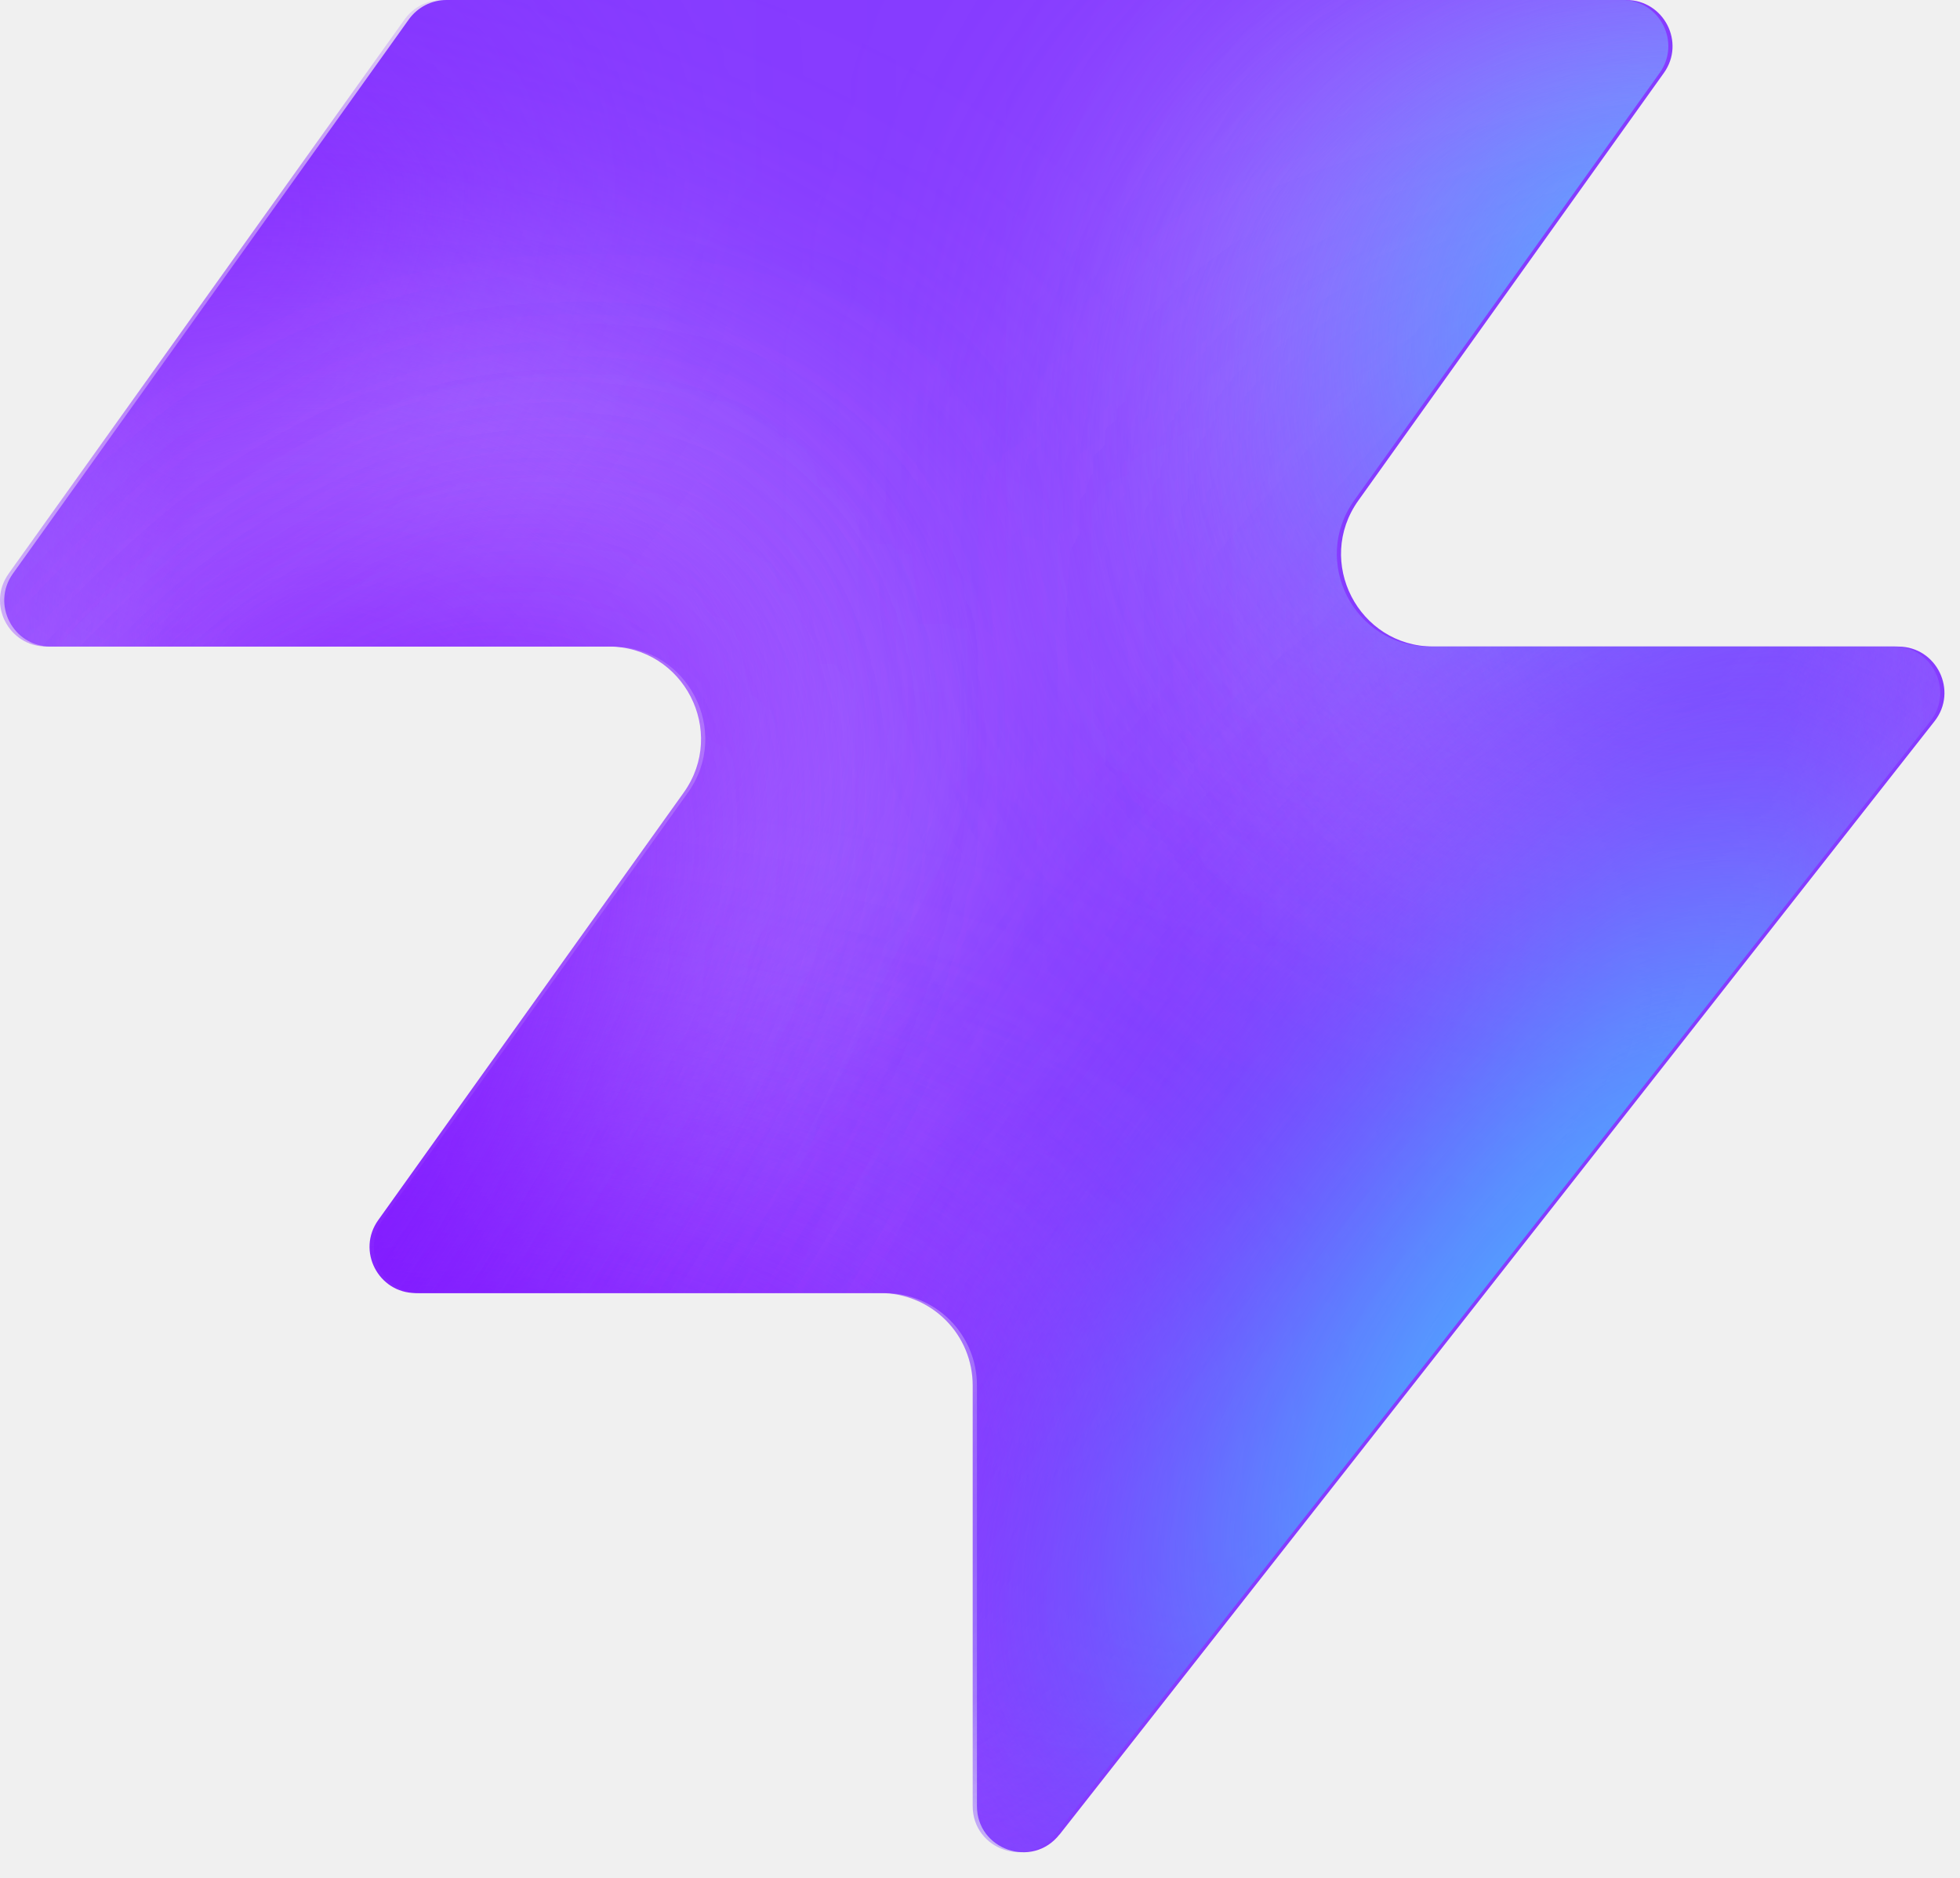
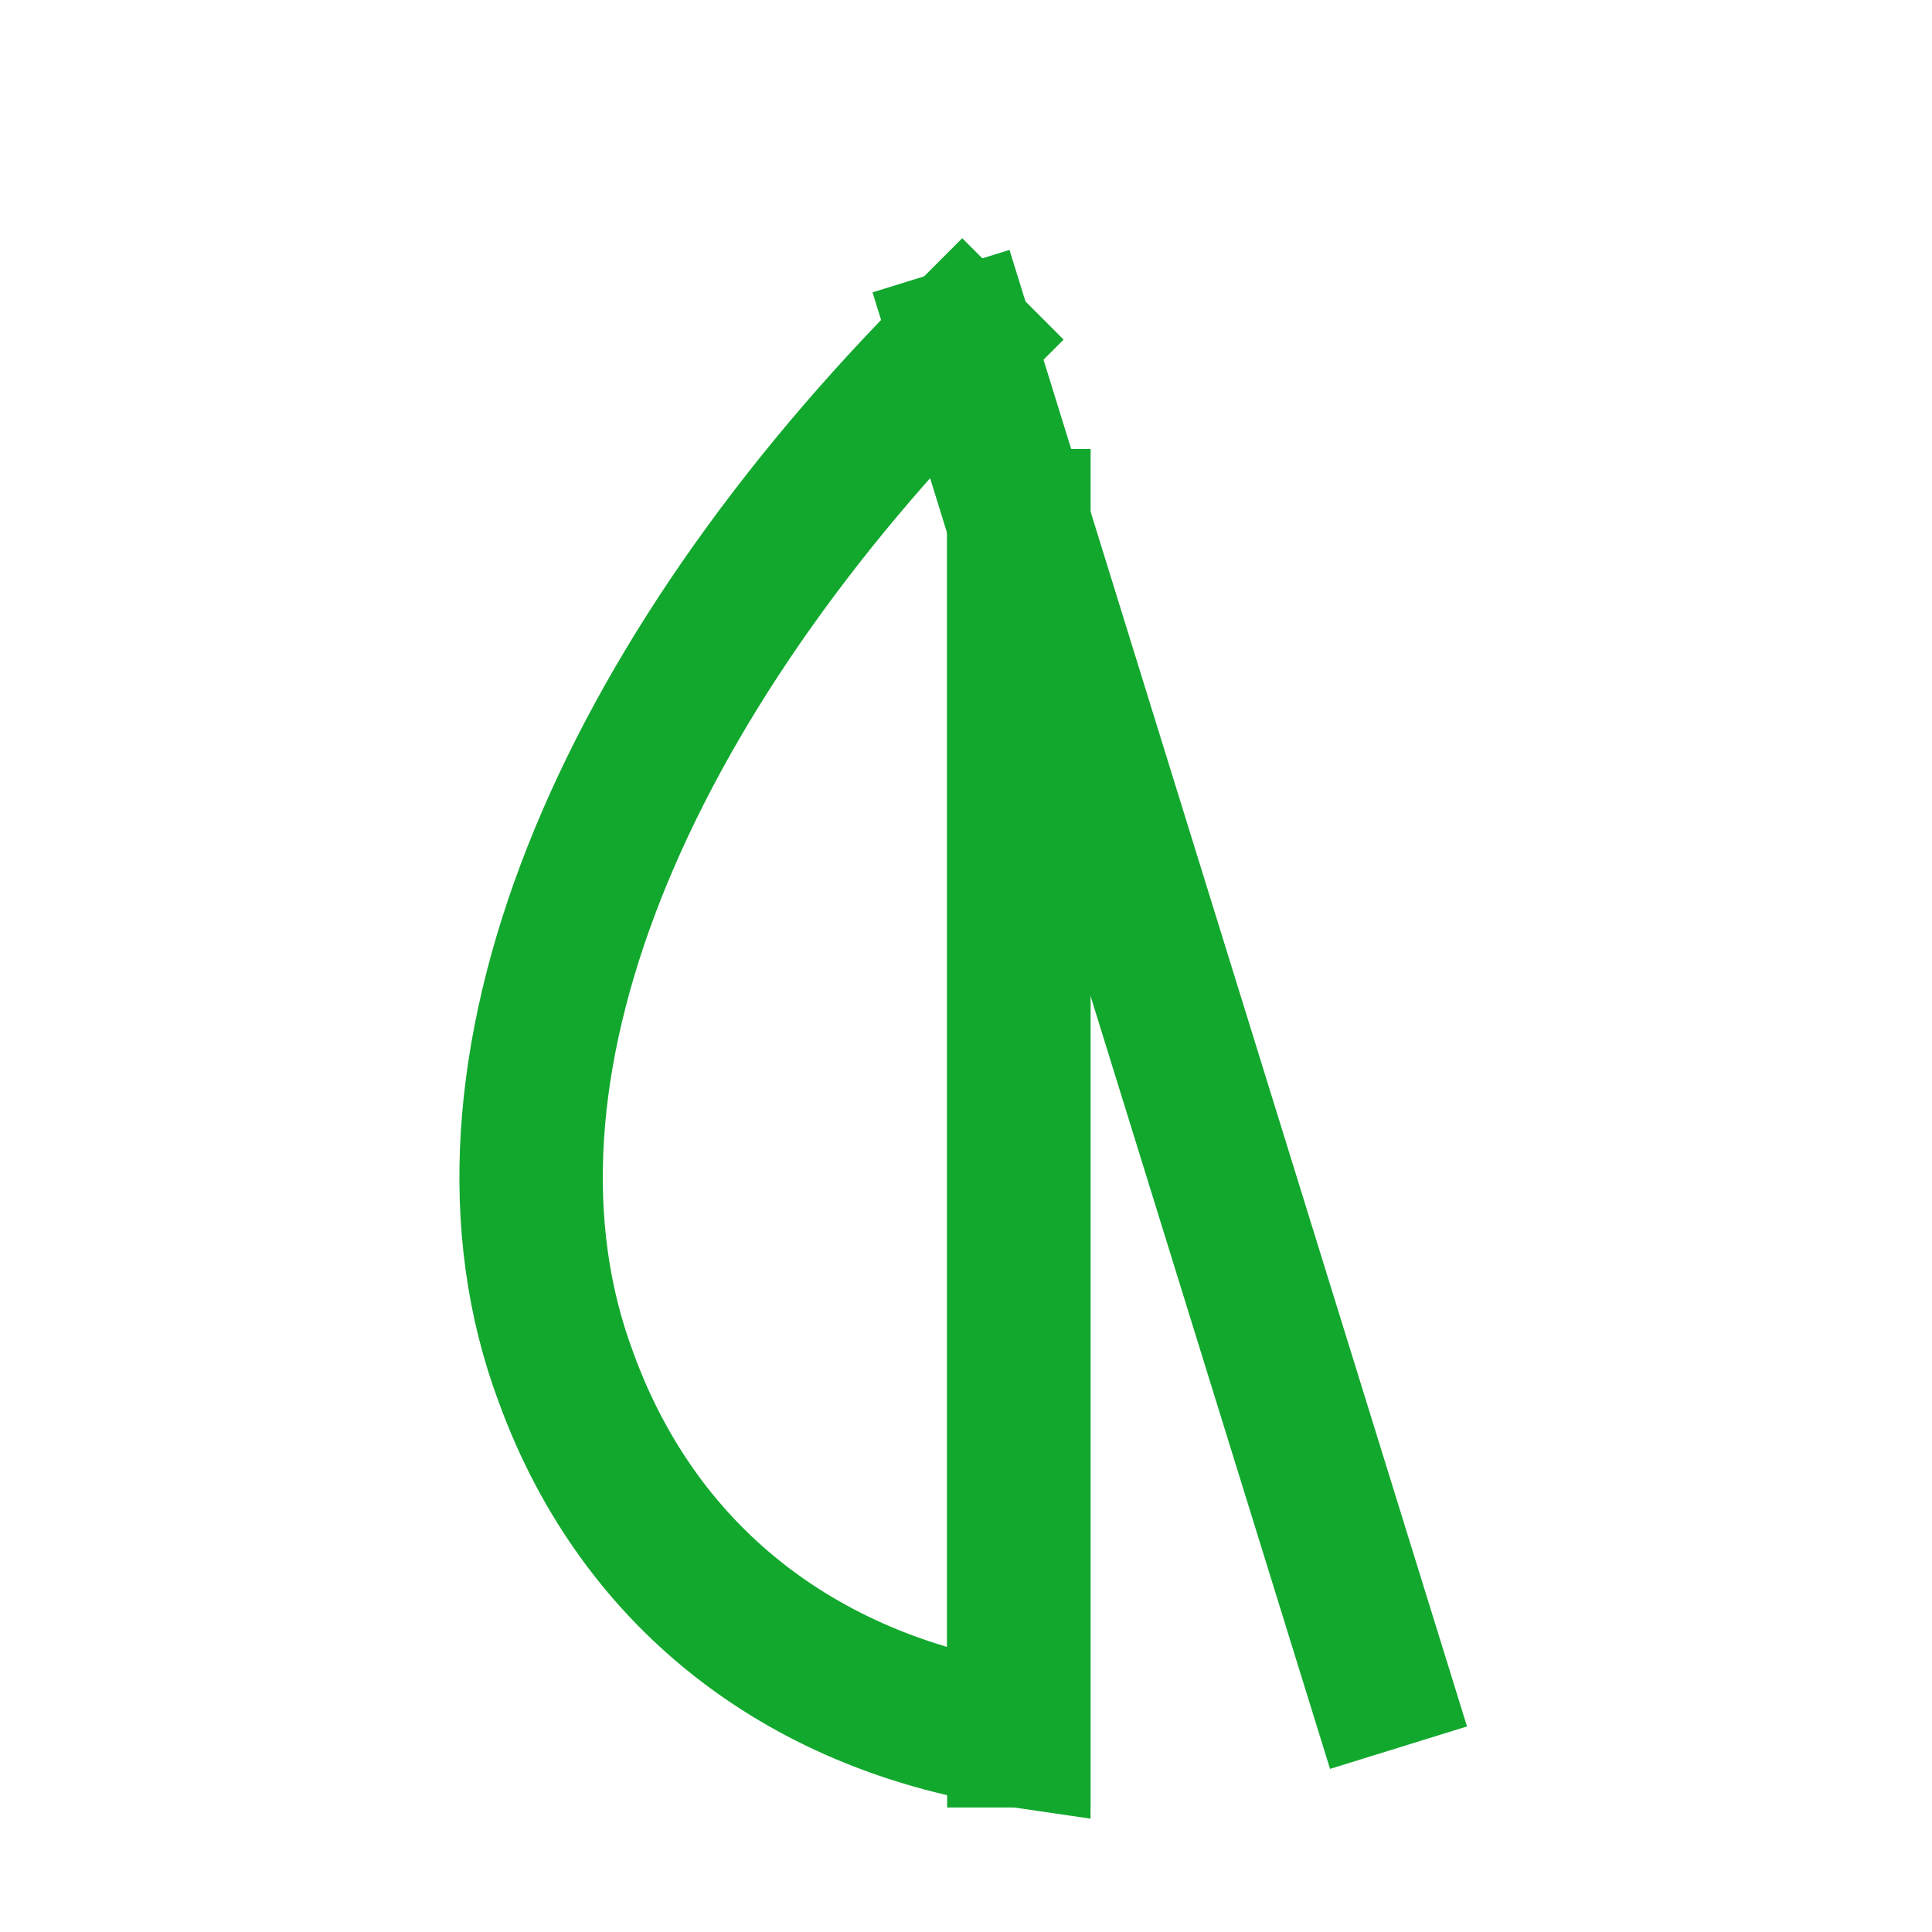
- <svg xmlns="http://www.w3.org/2000/svg" width="48" height="46" fill="none" viewBox="0 0 48 46">
-   <path fill="#863bff" d="M25.946 44.938c-.664.845-2.021.375-2.021-.698V33.937a2.26 2.26 0 0 0-2.262-2.262H10.287c-.92 0-1.456-1.04-.92-1.788l7.48-10.471c1.07-1.497 0-3.578-1.842-3.578H1.237c-.92 0-1.456-1.04-.92-1.788L10.013.474c.214-.297.556-.474.92-.474h28.894c.92 0 1.456 1.04.92 1.788l-7.48 10.471c-1.07 1.498 0 3.579 1.842 3.579h11.377c.943 0 1.473 1.088.89 1.83L25.947 44.94z" style="fill:#863bff;fill:color(display-p3 .525 .23 1);fill-opacity:1" />
-   <mask id="a" width="48" height="46" x="0" y="0" maskUnits="userSpaceOnUse" style="mask-type:alpha">
-     <path fill="#000" d="M25.842 44.938c-.664.844-2.021.375-2.021-.698V33.937a2.26 2.26 0 0 0-2.262-2.262H10.183c-.92 0-1.456-1.04-.92-1.788l7.48-10.471c1.07-1.498 0-3.579-1.842-3.579H1.133c-.92 0-1.456-1.04-.92-1.787L9.91.473c.214-.297.556-.474.92-.474h28.894c.92 0 1.456 1.04.92 1.788l-7.48 10.471c-1.07 1.498 0 3.578 1.842 3.578h11.377c.943 0 1.473 1.088.89 1.832L25.843 44.94z" style="fill:#000;fill-opacity:1" />
-   </mask>
-   <g mask="url(#a)">
-     <g filter="url(#b)">
-       <ellipse cx="5.508" cy="14.704" fill="#ede6ff" rx="5.508" ry="14.704" style="fill:#ede6ff;fill:color(display-p3 .927 .903 1);fill-opacity:1" transform="matrix(.00324 1 1 -.00324 -4.47 31.516)" />
-     </g>
-     <g filter="url(#c)">
-       <ellipse cx="10.399" cy="29.851" fill="#ede6ff" rx="10.399" ry="29.851" style="fill:#ede6ff;fill:color(display-p3 .927 .903 1);fill-opacity:1" transform="matrix(.00324 1 1 -.00324 -39.328 7.883)" />
-     </g>
-     <g filter="url(#d)">
-       <ellipse cx="5.508" cy="30.487" fill="#7e14ff" rx="5.508" ry="30.487" style="fill:#7e14ff;fill:color(display-p3 .492 .077 1);fill-opacity:1" transform="rotate(89.814 -25.913 -14.639)scale(1 -1)" />
-     </g>
-     <g filter="url(#e)">
-       <ellipse cx="5.508" cy="30.599" fill="#7e14ff" rx="5.508" ry="30.599" style="fill:#7e14ff;fill:color(display-p3 .492 .077 1);fill-opacity:1" transform="rotate(89.814 -32.644 -3.334)scale(1 -1)" />
-     </g>
-     <g filter="url(#f)">
-       <ellipse cx="5.508" cy="30.599" fill="#7e14ff" rx="5.508" ry="30.599" style="fill:#7e14ff;fill:color(display-p3 .492 .077 1);fill-opacity:1" transform="matrix(.00324 1 1 -.00324 -34.34 30.47)" />
-     </g>
-     <g filter="url(#g)">
-       <ellipse cx="14.072" cy="22.078" fill="#ede6ff" rx="14.072" ry="22.078" style="fill:#ede6ff;fill:color(display-p3 .927 .903 1);fill-opacity:1" transform="rotate(93.35 24.506 48.493)scale(-1 1)" />
-     </g>
-     <g filter="url(#h)">
-       <ellipse cx="3.47" cy="21.501" fill="#7e14ff" rx="3.47" ry="21.501" style="fill:#7e14ff;fill:color(display-p3 .492 .077 1);fill-opacity:1" transform="rotate(89.009 28.708 47.59)scale(-1 1)" />
-     </g>
-     <g filter="url(#i)">
-       <ellipse cx="3.47" cy="21.501" fill="#7e14ff" rx="3.47" ry="21.501" style="fill:#7e14ff;fill:color(display-p3 .492 .077 1);fill-opacity:1" transform="rotate(89.009 28.708 47.59)scale(-1 1)" />
-     </g>
-     <g filter="url(#j)">
-       <ellipse cx=".387" cy="8.972" fill="#7e14ff" rx="4.407" ry="29.108" style="fill:#7e14ff;fill:color(display-p3 .492 .077 1);fill-opacity:1" transform="rotate(39.51 .387 8.972)" />
-     </g>
-     <g filter="url(#k)">
-       <ellipse cx="47.523" cy="-6.092" fill="#7e14ff" rx="4.407" ry="29.108" style="fill:#7e14ff;fill:color(display-p3 .492 .077 1);fill-opacity:1" transform="rotate(37.892 47.523 -6.092)" />
-     </g>
-     <g filter="url(#l)">
-       <ellipse cx="41.412" cy="6.333" fill="#47bfff" rx="5.971" ry="9.665" style="fill:#47bfff;fill:color(display-p3 .28 .748 1);fill-opacity:1" transform="rotate(37.892 41.412 6.333)" />
-     </g>
-     <g filter="url(#m)">
-       <ellipse cx="-1.879" cy="38.332" fill="#7e14ff" rx="4.407" ry="29.108" style="fill:#7e14ff;fill:color(display-p3 .492 .077 1);fill-opacity:1" transform="rotate(37.892 -1.88 38.332)" />
-     </g>
-     <g filter="url(#n)">
-       <ellipse cx="-1.879" cy="38.332" fill="#7e14ff" rx="4.407" ry="29.108" style="fill:#7e14ff;fill:color(display-p3 .492 .077 1);fill-opacity:1" transform="rotate(37.892 -1.88 38.332)" />
-     </g>
-     <g filter="url(#o)">
-       <ellipse cx="35.651" cy="29.907" fill="#7e14ff" rx="4.407" ry="29.108" style="fill:#7e14ff;fill:color(display-p3 .492 .077 1);fill-opacity:1" transform="rotate(37.892 35.651 29.907)" />
-     </g>
-     <g filter="url(#p)">
-       <ellipse cx="38.418" cy="32.4" fill="#47bfff" rx="5.971" ry="15.297" style="fill:#47bfff;fill:color(display-p3 .28 .748 1);fill-opacity:1" transform="rotate(37.892 38.418 32.4)" />
-     </g>
-   </g>
-   <defs>
-     <filter id="b" width="60.045" height="41.654" x="-19.77" y="16.149" color-interpolation-filters="sRGB" filterUnits="userSpaceOnUse">
-       <feFlood flood-opacity="0" result="BackgroundImageFix" />
-       <feBlend in="SourceGraphic" in2="BackgroundImageFix" result="shape" />
-       <feGaussianBlur result="effect1_foregroundBlur_2002_17158" stdDeviation="7.659" />
-     </filter>
-     <filter id="c" width="90.34" height="51.437" x="-54.613" y="-7.533" color-interpolation-filters="sRGB" filterUnits="userSpaceOnUse">
-       <feFlood flood-opacity="0" result="BackgroundImageFix" />
-       <feBlend in="SourceGraphic" in2="BackgroundImageFix" result="shape" />
-       <feGaussianBlur result="effect1_foregroundBlur_2002_17158" stdDeviation="7.659" />
-     </filter>
-     <filter id="d" width="79.355" height="29.4" x="-49.64" y="2.03" color-interpolation-filters="sRGB" filterUnits="userSpaceOnUse">
-       <feFlood flood-opacity="0" result="BackgroundImageFix" />
-       <feBlend in="SourceGraphic" in2="BackgroundImageFix" result="shape" />
-       <feGaussianBlur result="effect1_foregroundBlur_2002_17158" stdDeviation="4.596" />
-     </filter>
-     <filter id="e" width="79.579" height="29.4" x="-45.045" y="20.029" color-interpolation-filters="sRGB" filterUnits="userSpaceOnUse">
-       <feFlood flood-opacity="0" result="BackgroundImageFix" />
-       <feBlend in="SourceGraphic" in2="BackgroundImageFix" result="shape" />
-       <feGaussianBlur result="effect1_foregroundBlur_2002_17158" stdDeviation="4.596" />
-     </filter>
-     <filter id="f" width="79.579" height="29.4" x="-43.513" y="21.178" color-interpolation-filters="sRGB" filterUnits="userSpaceOnUse">
-       <feFlood flood-opacity="0" result="BackgroundImageFix" />
-       <feBlend in="SourceGraphic" in2="BackgroundImageFix" result="shape" />
-       <feGaussianBlur result="effect1_foregroundBlur_2002_17158" stdDeviation="4.596" />
-     </filter>
-     <filter id="g" width="74.749" height="58.852" x="15.756" y="-17.901" color-interpolation-filters="sRGB" filterUnits="userSpaceOnUse">
-       <feFlood flood-opacity="0" result="BackgroundImageFix" />
-       <feBlend in="SourceGraphic" in2="BackgroundImageFix" result="shape" />
-       <feGaussianBlur result="effect1_foregroundBlur_2002_17158" stdDeviation="7.659" />
-     </filter>
-     <filter id="h" width="61.377" height="25.362" x="23.548" y="2.284" color-interpolation-filters="sRGB" filterUnits="userSpaceOnUse">
-       <feFlood flood-opacity="0" result="BackgroundImageFix" />
-       <feBlend in="SourceGraphic" in2="BackgroundImageFix" result="shape" />
-       <feGaussianBlur result="effect1_foregroundBlur_2002_17158" stdDeviation="4.596" />
-     </filter>
-     <filter id="i" width="61.377" height="25.362" x="23.548" y="2.284" color-interpolation-filters="sRGB" filterUnits="userSpaceOnUse">
-       <feFlood flood-opacity="0" result="BackgroundImageFix" />
-       <feBlend in="SourceGraphic" in2="BackgroundImageFix" result="shape" />
-       <feGaussianBlur result="effect1_foregroundBlur_2002_17158" stdDeviation="4.596" />
-     </filter>
-     <filter id="j" width="56.045" height="63.649" x="-27.636" y="-22.853" color-interpolation-filters="sRGB" filterUnits="userSpaceOnUse">
-       <feFlood flood-opacity="0" result="BackgroundImageFix" />
-       <feBlend in="SourceGraphic" in2="BackgroundImageFix" result="shape" />
-       <feGaussianBlur result="effect1_foregroundBlur_2002_17158" stdDeviation="4.596" />
-     </filter>
-     <filter id="k" width="54.814" height="64.646" x="20.116" y="-38.415" color-interpolation-filters="sRGB" filterUnits="userSpaceOnUse">
-       <feFlood flood-opacity="0" result="BackgroundImageFix" />
-       <feBlend in="SourceGraphic" in2="BackgroundImageFix" result="shape" />
-       <feGaussianBlur result="effect1_foregroundBlur_2002_17158" stdDeviation="4.596" />
-     </filter>
-     <filter id="l" width="33.541" height="35.313" x="24.641" y="-11.323" color-interpolation-filters="sRGB" filterUnits="userSpaceOnUse">
-       <feFlood flood-opacity="0" result="BackgroundImageFix" />
-       <feBlend in="SourceGraphic" in2="BackgroundImageFix" result="shape" />
-       <feGaussianBlur result="effect1_foregroundBlur_2002_17158" stdDeviation="4.596" />
-     </filter>
-     <filter id="m" width="54.814" height="64.646" x="-29.286" y="6.009" color-interpolation-filters="sRGB" filterUnits="userSpaceOnUse">
-       <feFlood flood-opacity="0" result="BackgroundImageFix" />
-       <feBlend in="SourceGraphic" in2="BackgroundImageFix" result="shape" />
-       <feGaussianBlur result="effect1_foregroundBlur_2002_17158" stdDeviation="4.596" />
-     </filter>
-     <filter id="n" width="54.814" height="64.646" x="-29.286" y="6.009" color-interpolation-filters="sRGB" filterUnits="userSpaceOnUse">
-       <feFlood flood-opacity="0" result="BackgroundImageFix" />
-       <feBlend in="SourceGraphic" in2="BackgroundImageFix" result="shape" />
-       <feGaussianBlur result="effect1_foregroundBlur_2002_17158" stdDeviation="4.596" />
-     </filter>
-     <filter id="o" width="54.814" height="64.646" x="8.244" y="-2.416" color-interpolation-filters="sRGB" filterUnits="userSpaceOnUse">
-       <feFlood flood-opacity="0" result="BackgroundImageFix" />
-       <feBlend in="SourceGraphic" in2="BackgroundImageFix" result="shape" />
-       <feGaussianBlur result="effect1_foregroundBlur_2002_17158" stdDeviation="4.596" />
-     </filter>
-     <filter id="p" width="39.409" height="43.623" x="18.713" y="10.588" color-interpolation-filters="sRGB" filterUnits="userSpaceOnUse">
-       <feFlood flood-opacity="0" result="BackgroundImageFix" />
-       <feBlend in="SourceGraphic" in2="BackgroundImageFix" result="shape" />
-       <feGaussianBlur result="effect1_foregroundBlur_2002_17158" stdDeviation="4.596" />
-     </filter>
-   </defs>
+ <svg xmlns="http://www.w3.org/2000/svg" viewBox="0 0 512 512" width="512" height="512" role="img" aria-label="modern green leaf favicon">
+   <rect width="512" height="512" fill="#ffffff" />
+   <path d="M255 90 C165 180 120 285 150 365 C170 420 215 452 270 460 L270 138" fill="none" stroke="#12a82e" stroke-width="38" stroke-linecap="square" stroke-linejoin="miter" />
+   <path d="M255 90 L365 445" fill="none" stroke="#12a82e" stroke-width="38" stroke-linecap="square" stroke-linejoin="miter" />
+   <path d="M270 138 L270 460" fill="none" stroke="#12a82e" stroke-width="38" stroke-linecap="square" />
</svg>
